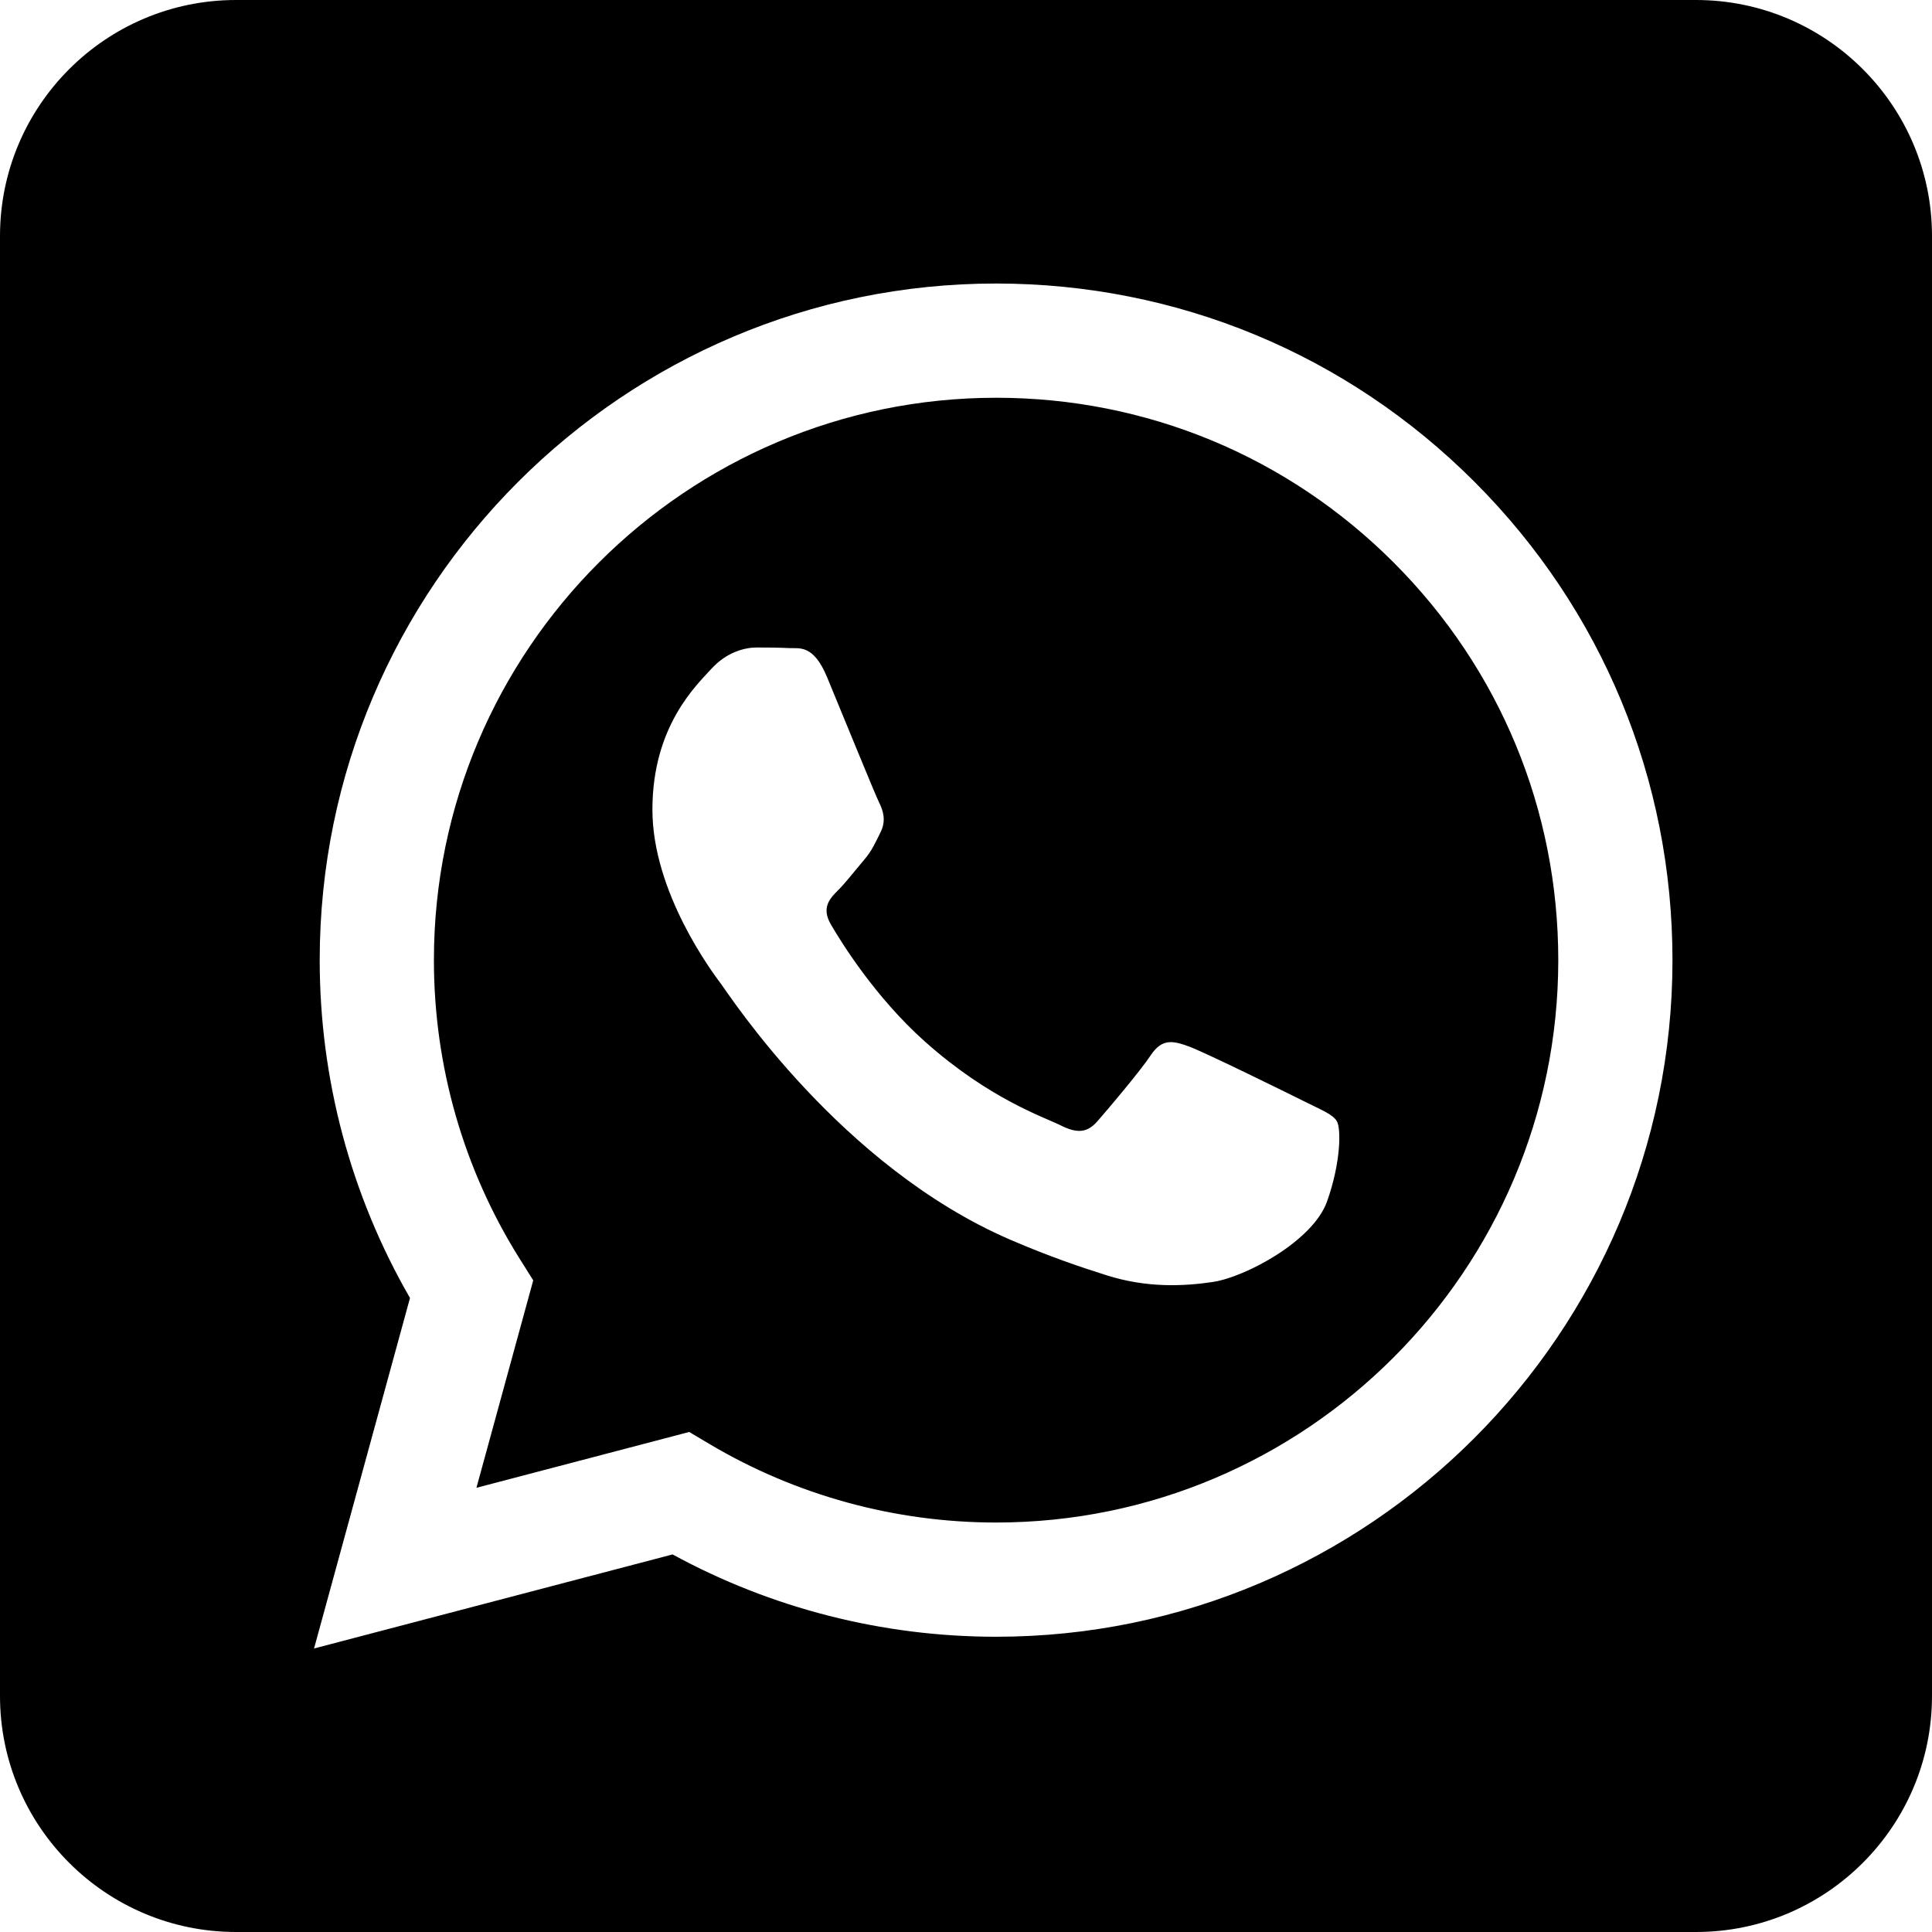
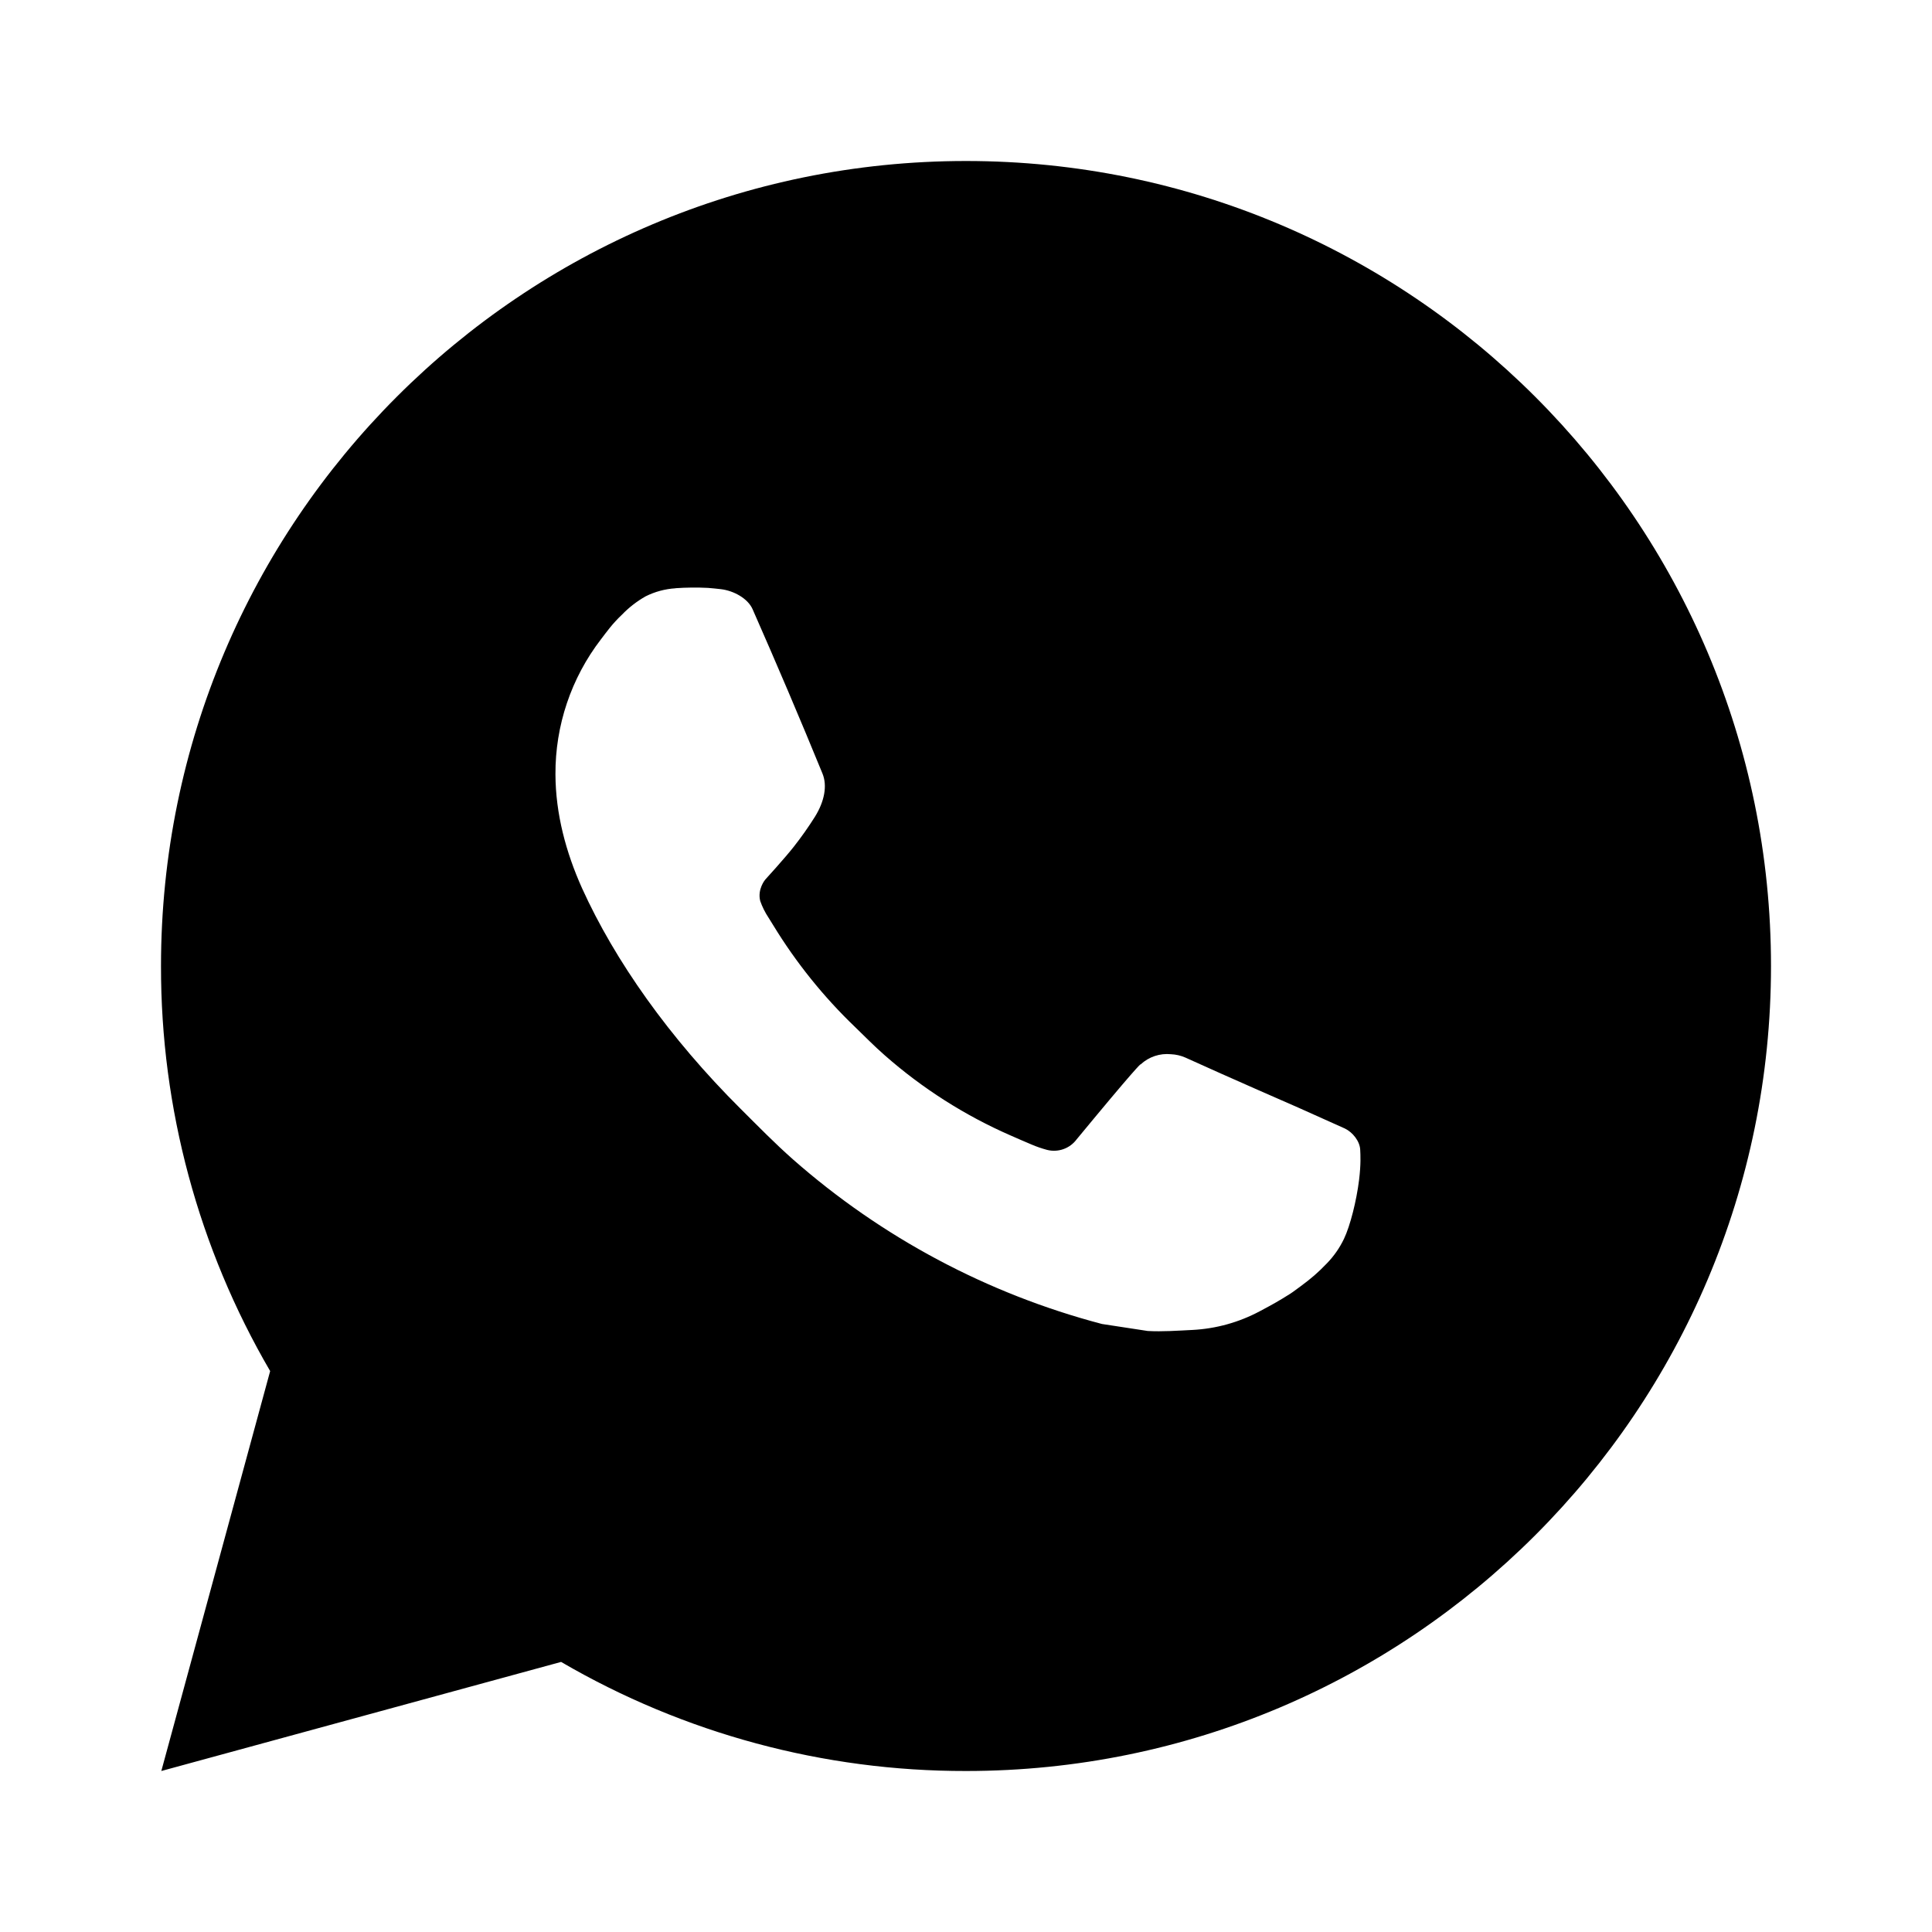
- <svg xmlns="http://www.w3.org/2000/svg" height="100%" style="fill-rule:evenodd;clip-rule:evenodd;stroke-linejoin:round;stroke-miterlimit:2;" version="1.1" viewBox="0 0 512 512" width="100%" xml:space="preserve">
-   <path d="M449.446,0c34.525,0 62.554,28.03 62.554,62.554l0,386.892c0,34.524 -28.03,62.554 -62.554,62.554l-386.892,0c-34.524,0 -62.554,-28.03 -62.554,-62.554l0,-386.892c0,-34.524 28.029,-62.554 62.554,-62.554l386.892,0Zm-58.673,127.703c-33.842,-33.881 -78.847,-52.548 -126.798,-52.568c-98.799,0 -179.21,80.405 -179.249,179.234c-0.013,31.593 8.241,62.428 23.927,89.612l-25.429,92.884l95.021,-24.925c26.181,14.28 55.659,21.807 85.658,21.816l0.074,0c98.789,0 179.206,-80.413 179.247,-179.243c0.018,-47.895 -18.61,-92.93 -52.451,-126.81Zm-126.797,275.782l-0.06,0c-26.734,-0.01 -52.954,-7.193 -75.828,-20.767l-5.441,-3.229l-56.386,14.792l15.05,-54.977l-3.542,-5.637c-14.913,-23.72 -22.791,-51.136 -22.779,-79.287c0.033,-82.142 66.867,-148.971 149.046,-148.971c39.793,0.014 77.199,15.531 105.329,43.692c28.128,28.16 43.609,65.592 43.594,105.4c-0.034,82.149 -66.866,148.983 -148.983,148.984Zm81.721,-111.581c-4.479,-2.242 -26.499,-13.075 -30.604,-14.571c-4.105,-1.495 -7.091,-2.241 -10.077,2.241c-2.986,4.483 -11.569,14.572 -14.182,17.562c-2.612,2.988 -5.225,3.364 -9.703,1.12c-4.479,-2.241 -18.91,-6.97 -36.017,-22.23c-13.314,-11.876 -22.304,-26.542 -24.916,-31.026c-2.612,-4.484 -0.279,-6.908 1.963,-9.14c2.016,-2.007 4.48,-5.232 6.719,-7.847c2.24,-2.615 2.986,-4.484 4.479,-7.472c1.493,-2.99 0.747,-5.604 -0.374,-7.846c-1.119,-2.241 -10.077,-24.288 -13.809,-33.256c-3.635,-8.733 -7.327,-7.55 -10.077,-7.688c-2.609,-0.13 -5.598,-0.158 -8.583,-0.158c-2.986,0 -7.839,1.121 -11.944,5.604c-4.105,4.484 -15.675,15.32 -15.675,37.364c0,22.046 16.048,43.342 18.287,46.332c2.24,2.99 31.582,48.227 76.511,67.627c10.685,4.615 19.028,7.371 25.533,9.434c10.728,3.41 20.492,2.929 28.209,1.775c8.605,-1.285 26.499,-10.833 30.231,-21.295c3.732,-10.464 3.732,-19.431 2.612,-21.298c-1.119,-1.869 -4.105,-2.99 -8.583,-5.232Z" />
+ <svg xmlns="http://www.w3.org/2000/svg" viewBox="0 0 24 24">
+   <g>
+     <path d="M0 0h24v24H0z" fill="none" />
+     <path d="M2.004 22l1.352-4.968A9.954 9.954 0 0 1 2 12C2 6.477 6.477 2 12 2s10 4.477 10 10-4.477 10-10 10a9.954 9.954 0 0 1-5.03-1.355L2.004 22zM8.391 7.308a.961.961 0 0 0-.371.1 1.293 1.293 0 0 0-.294.228c-.12.113-.188.211-.261.306A2.729 2.729 0 0 0 6.9 9.62c.002.49.13.967.33 1.413.409.902 1.082 1.857 1.971 2.742.214.213.423.427.648.626a9.448 9.448 0 0 0 3.84 2.046l.569.087c.185.01.37-.004.556-.013a1.99 1.99 0 0 0 .833-.231c.166-.088.244-.132.383-.22 0 0 .043-.028.125-.09.135-.1.218-.171.33-.288.083-.086.155-.187.21-.302.078-.163.156-.474.188-.733.024-.198.017-.306.014-.373-.004-.107-.093-.218-.19-.265l-.582-.261s-.87-.379-1.401-.621a.498.498 0 0 0-.177-.041.482.482 0 0 0-.378.127v-.002c-.005 0-.072.057-.795.933a.35.35 0 0 1-.368.13 1.416 1.416 0 0 1-.191-.066c-.124-.052-.167-.072-.252-.109l-.005-.002a6.01 6.01 0 0 1-1.57-1c-.126-.11-.243-.23-.363-.346a6.296 6.296 0 0 1-1.02-1.268l-.059-.095a.923.923 0 0 1-.102-.205c-.038-.147.061-.265.061-.265s.243-.266.356-.41a4.38 4.38 0 0 0 .263-.373c.118-.19.155-.385.093-.536-.28-.684-.57-1.365-.868-2.041-.059-.134-.234-.23-.393-.249-.054-.006-.108-.012-.162-.016a3.385 3.385 0 0 0-.403.004z" fill-rule="nonzero" />
+   </g>
</svg>
